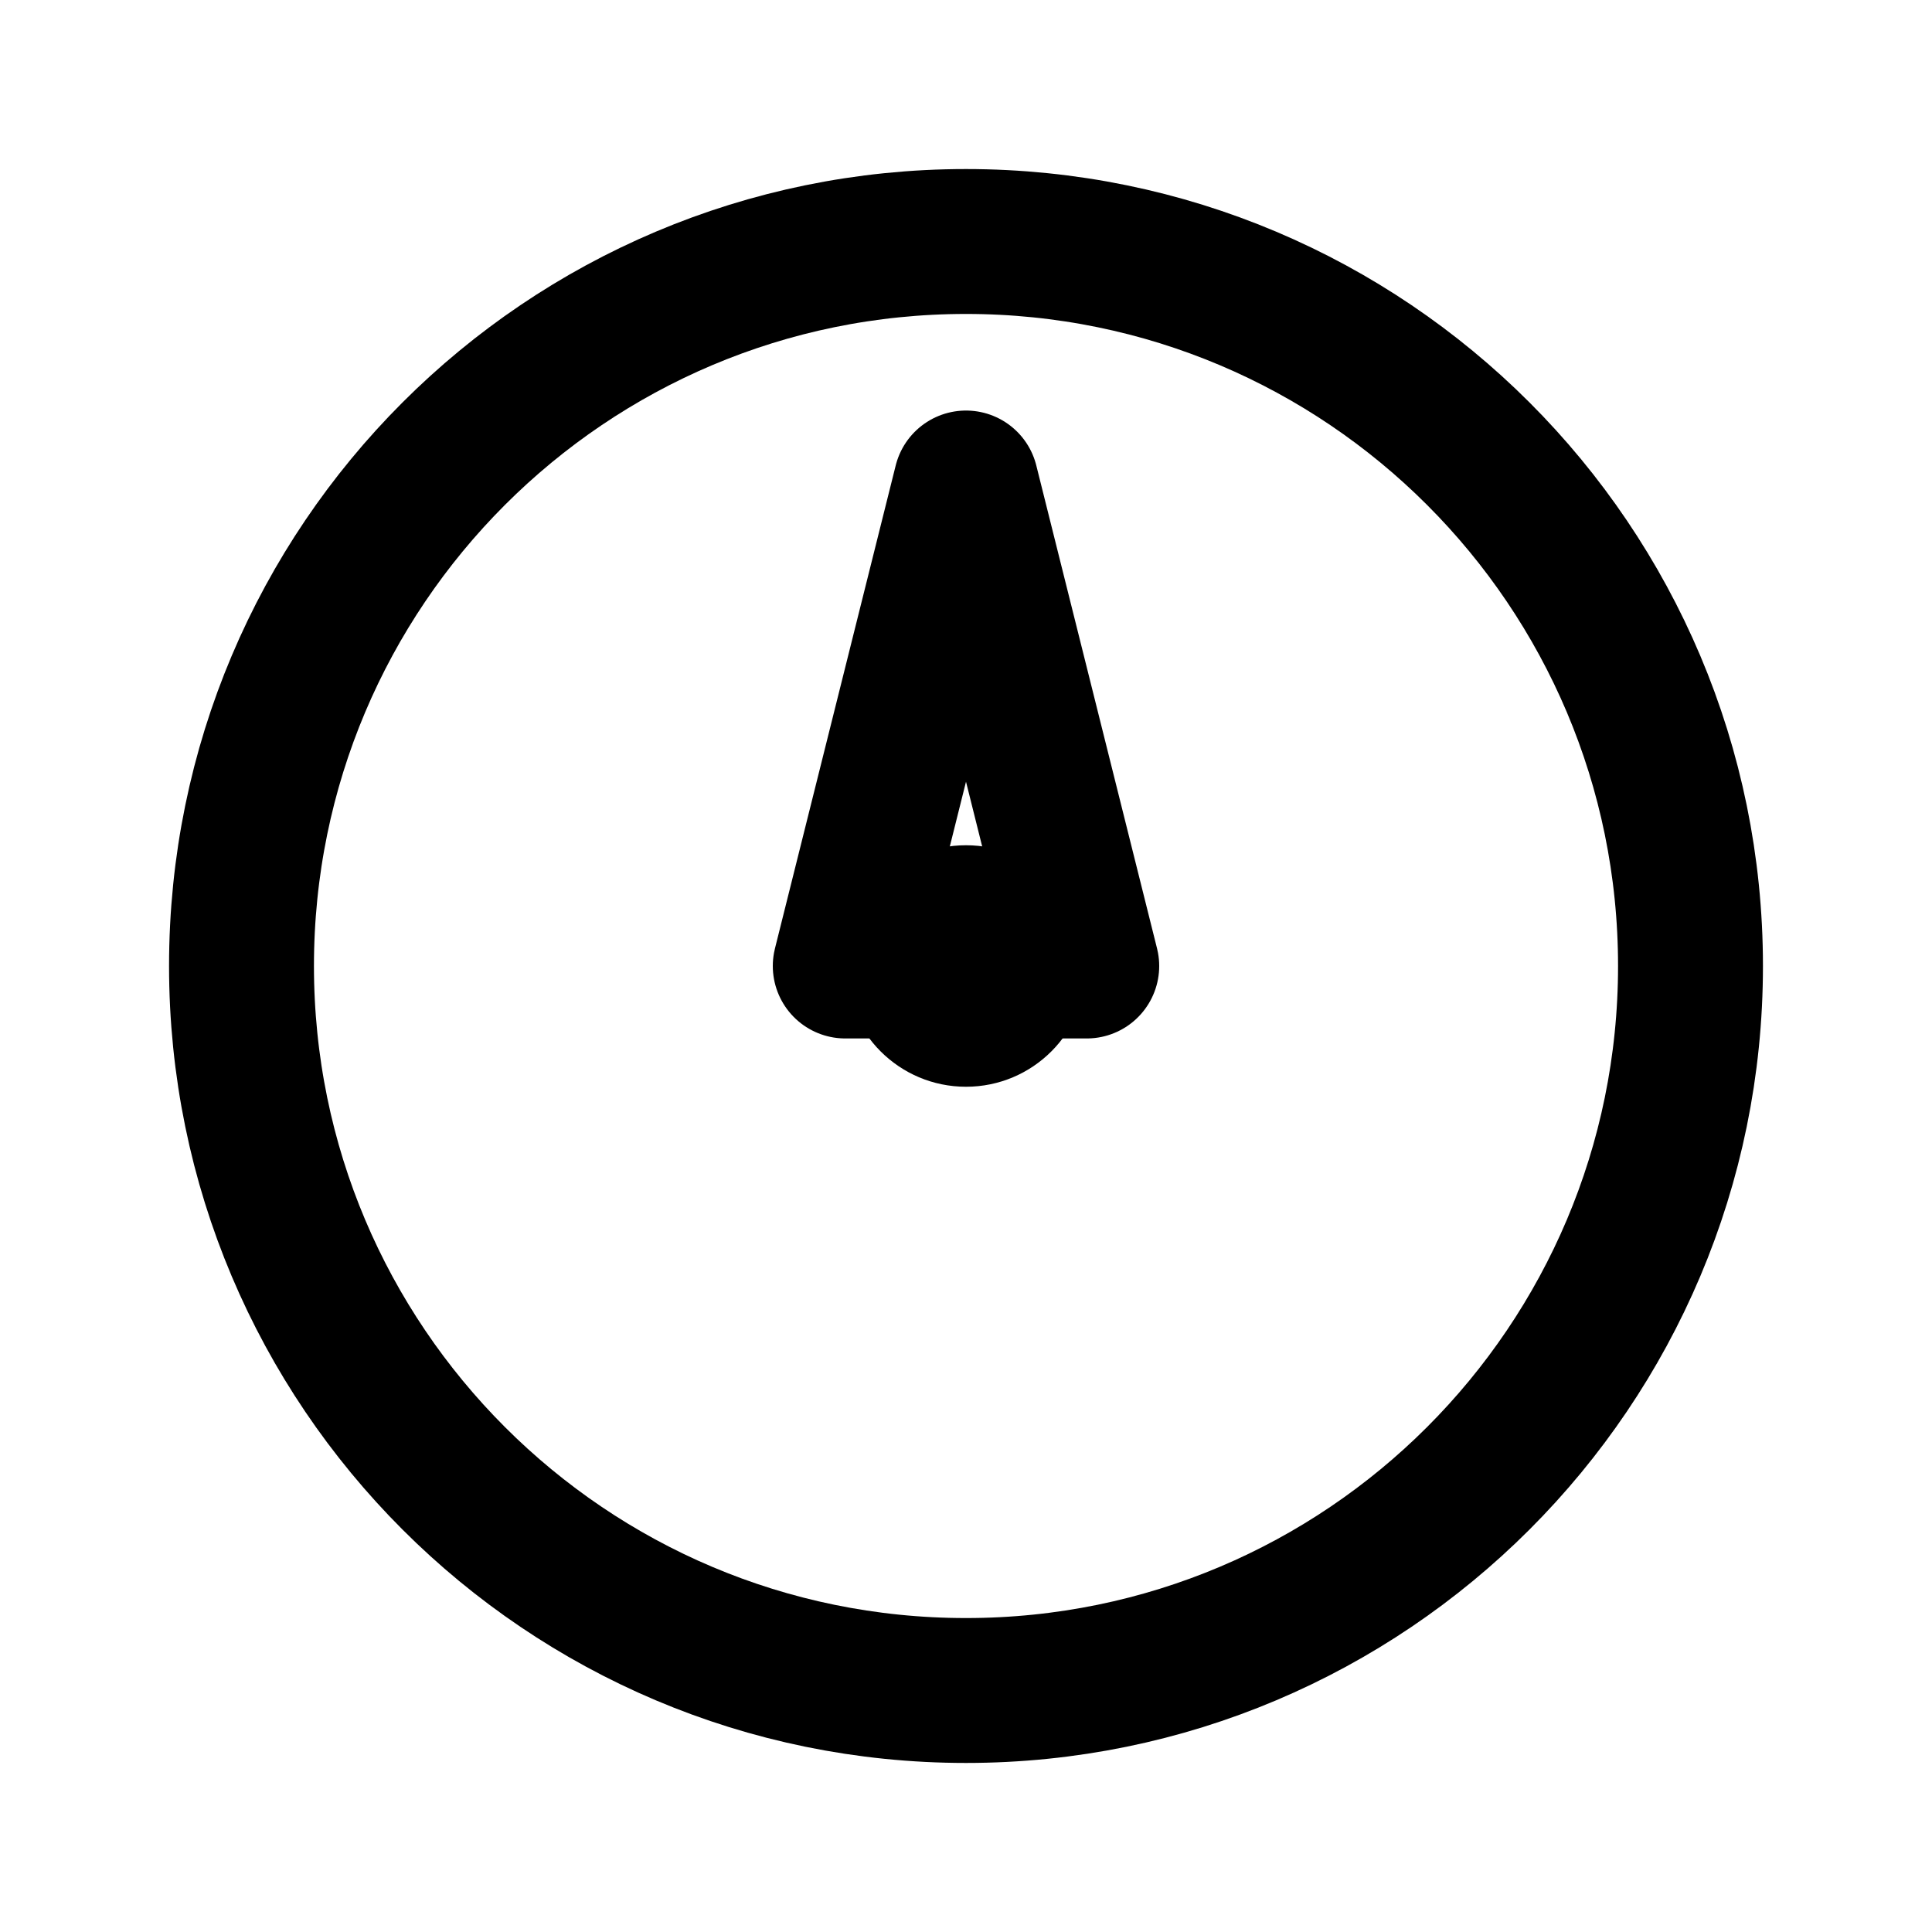
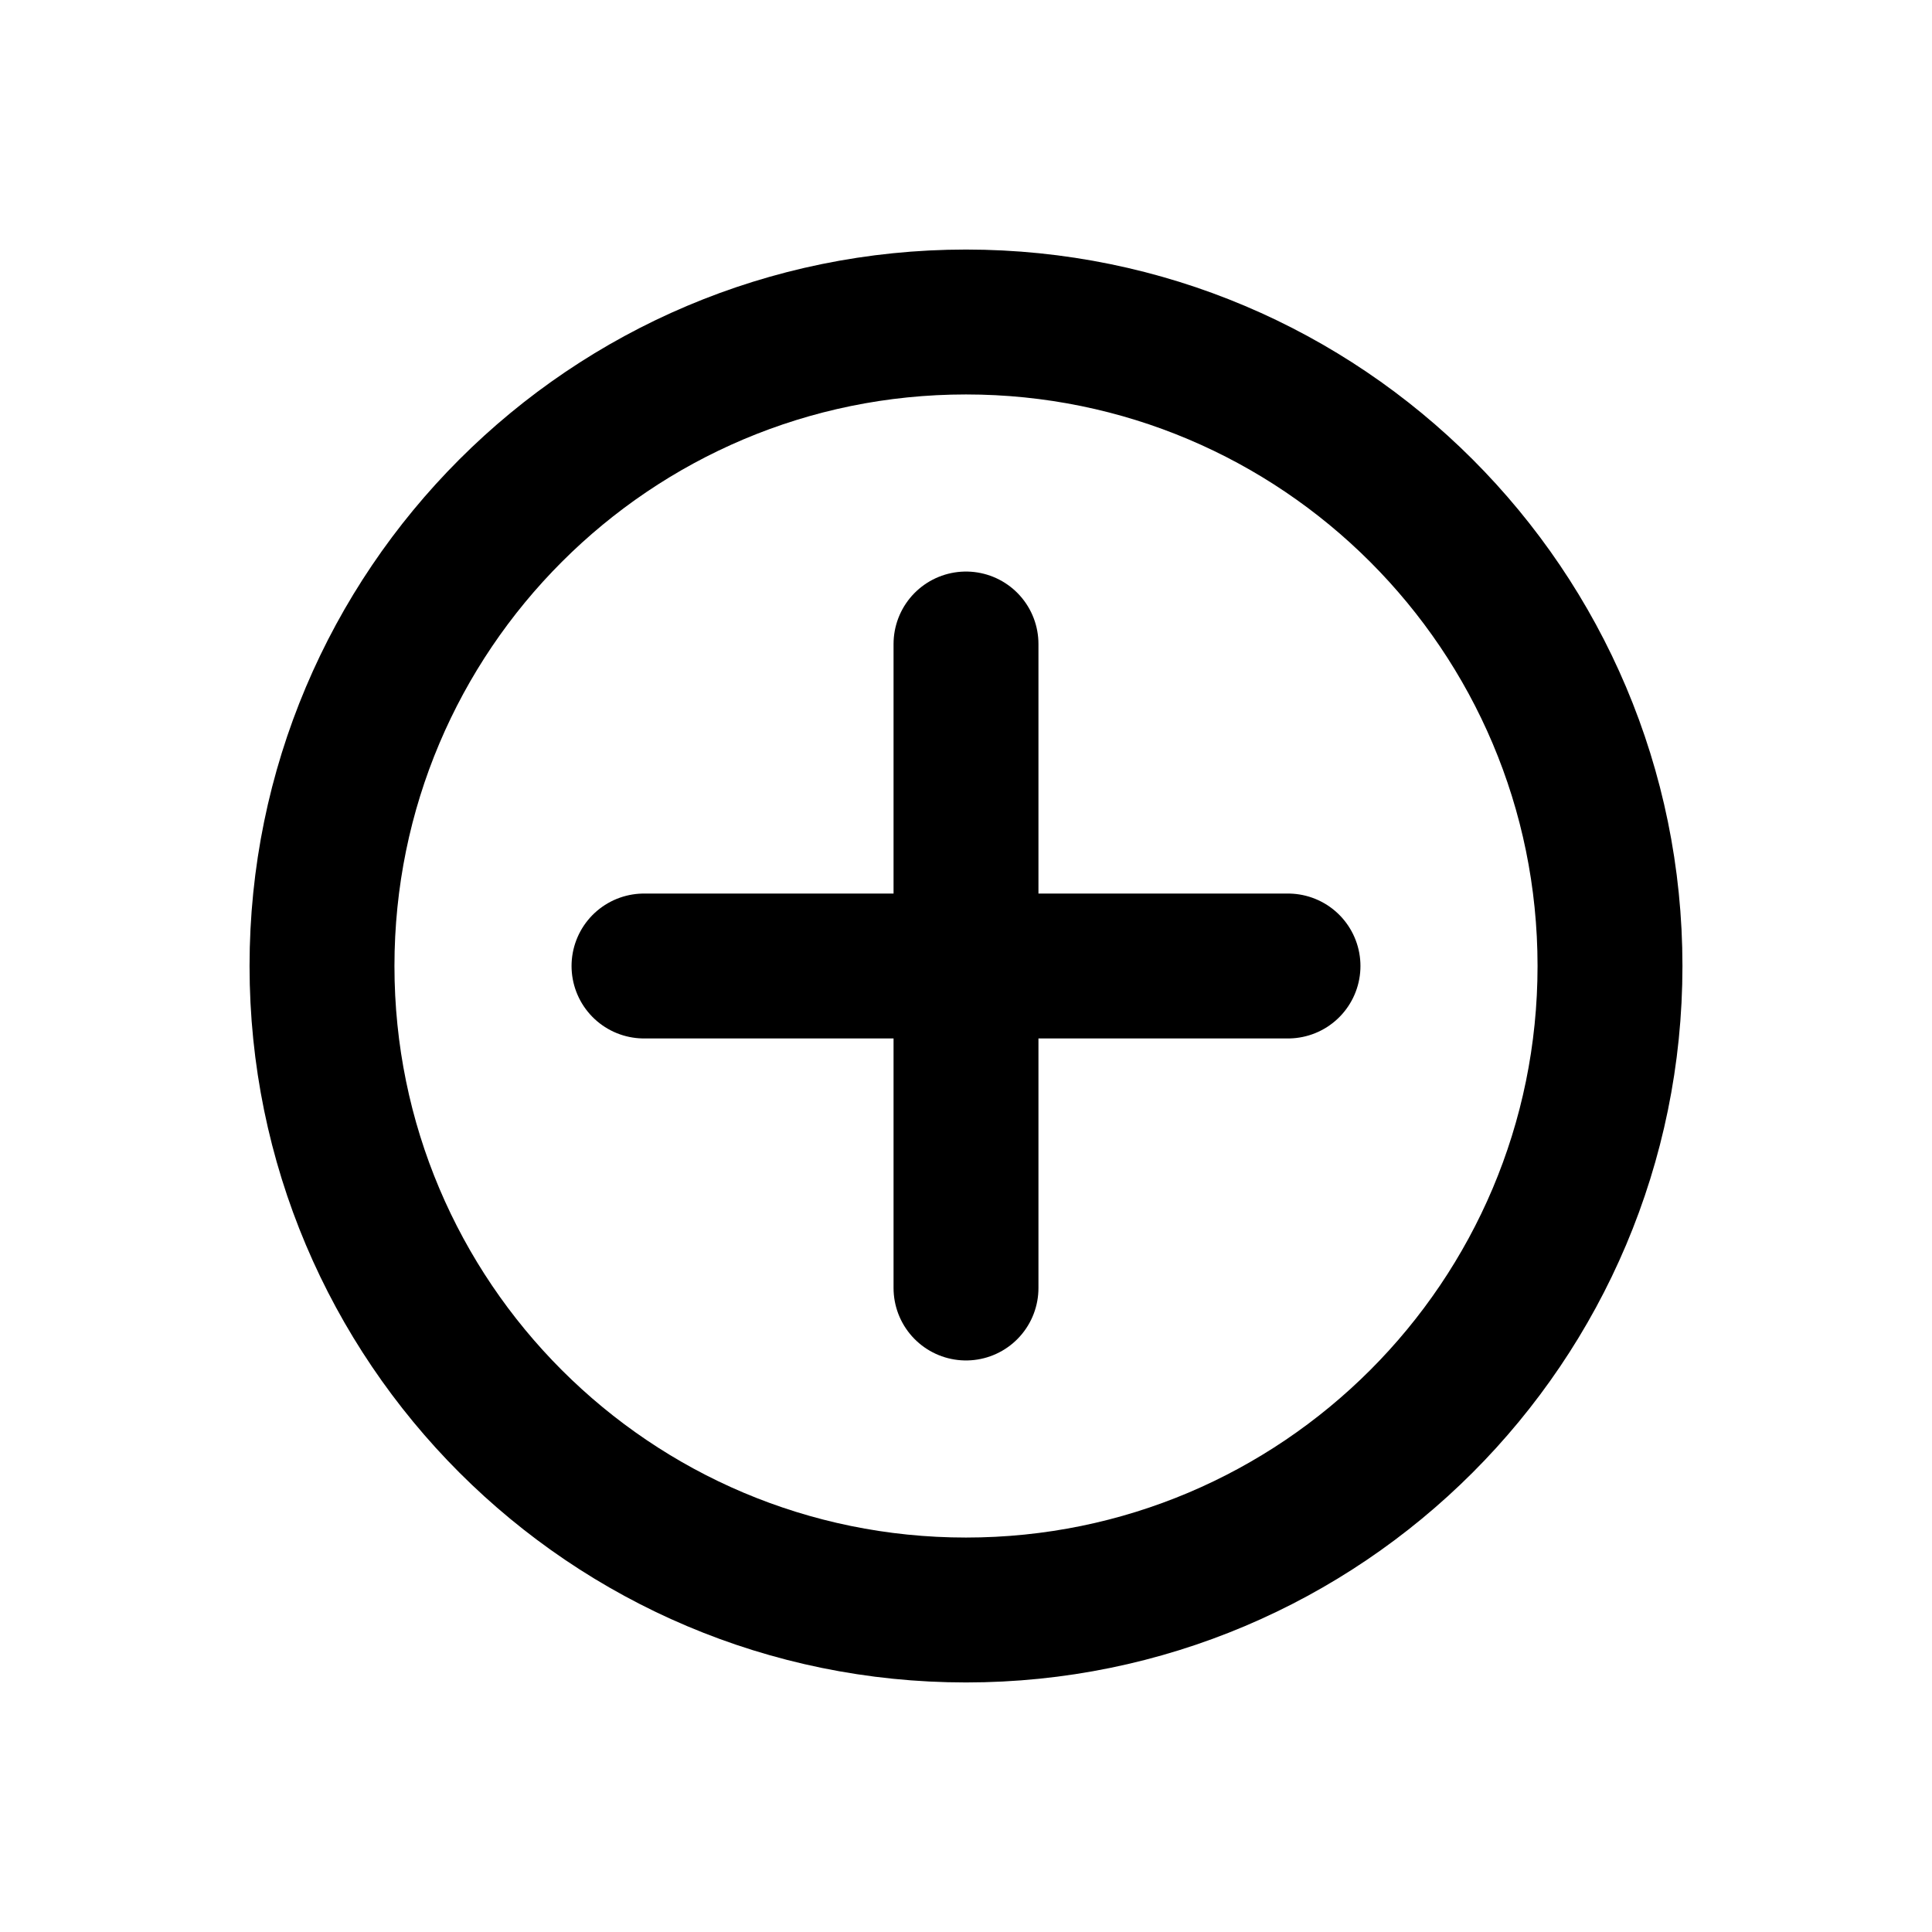
<svg xmlns="http://www.w3.org/2000/svg" width="24" height="24" viewBox="0 0 24 24" fill="none" stroke="currentColor" stroke-width="1.8" stroke-linecap="round" stroke-linejoin="round">
-   <circle cx="12" cy="12" r="9" />
-   <path d="M12 6 L13.5 12 H10.5 Z" />
-   <circle cx="12" cy="12" r="1.5" fill="currentColor" stroke="none" />
+   <circle cx="12" cy="12" r="8" />
+   <path d="M12 8 L12 16 M8 12 L16 12" />
</svg>
